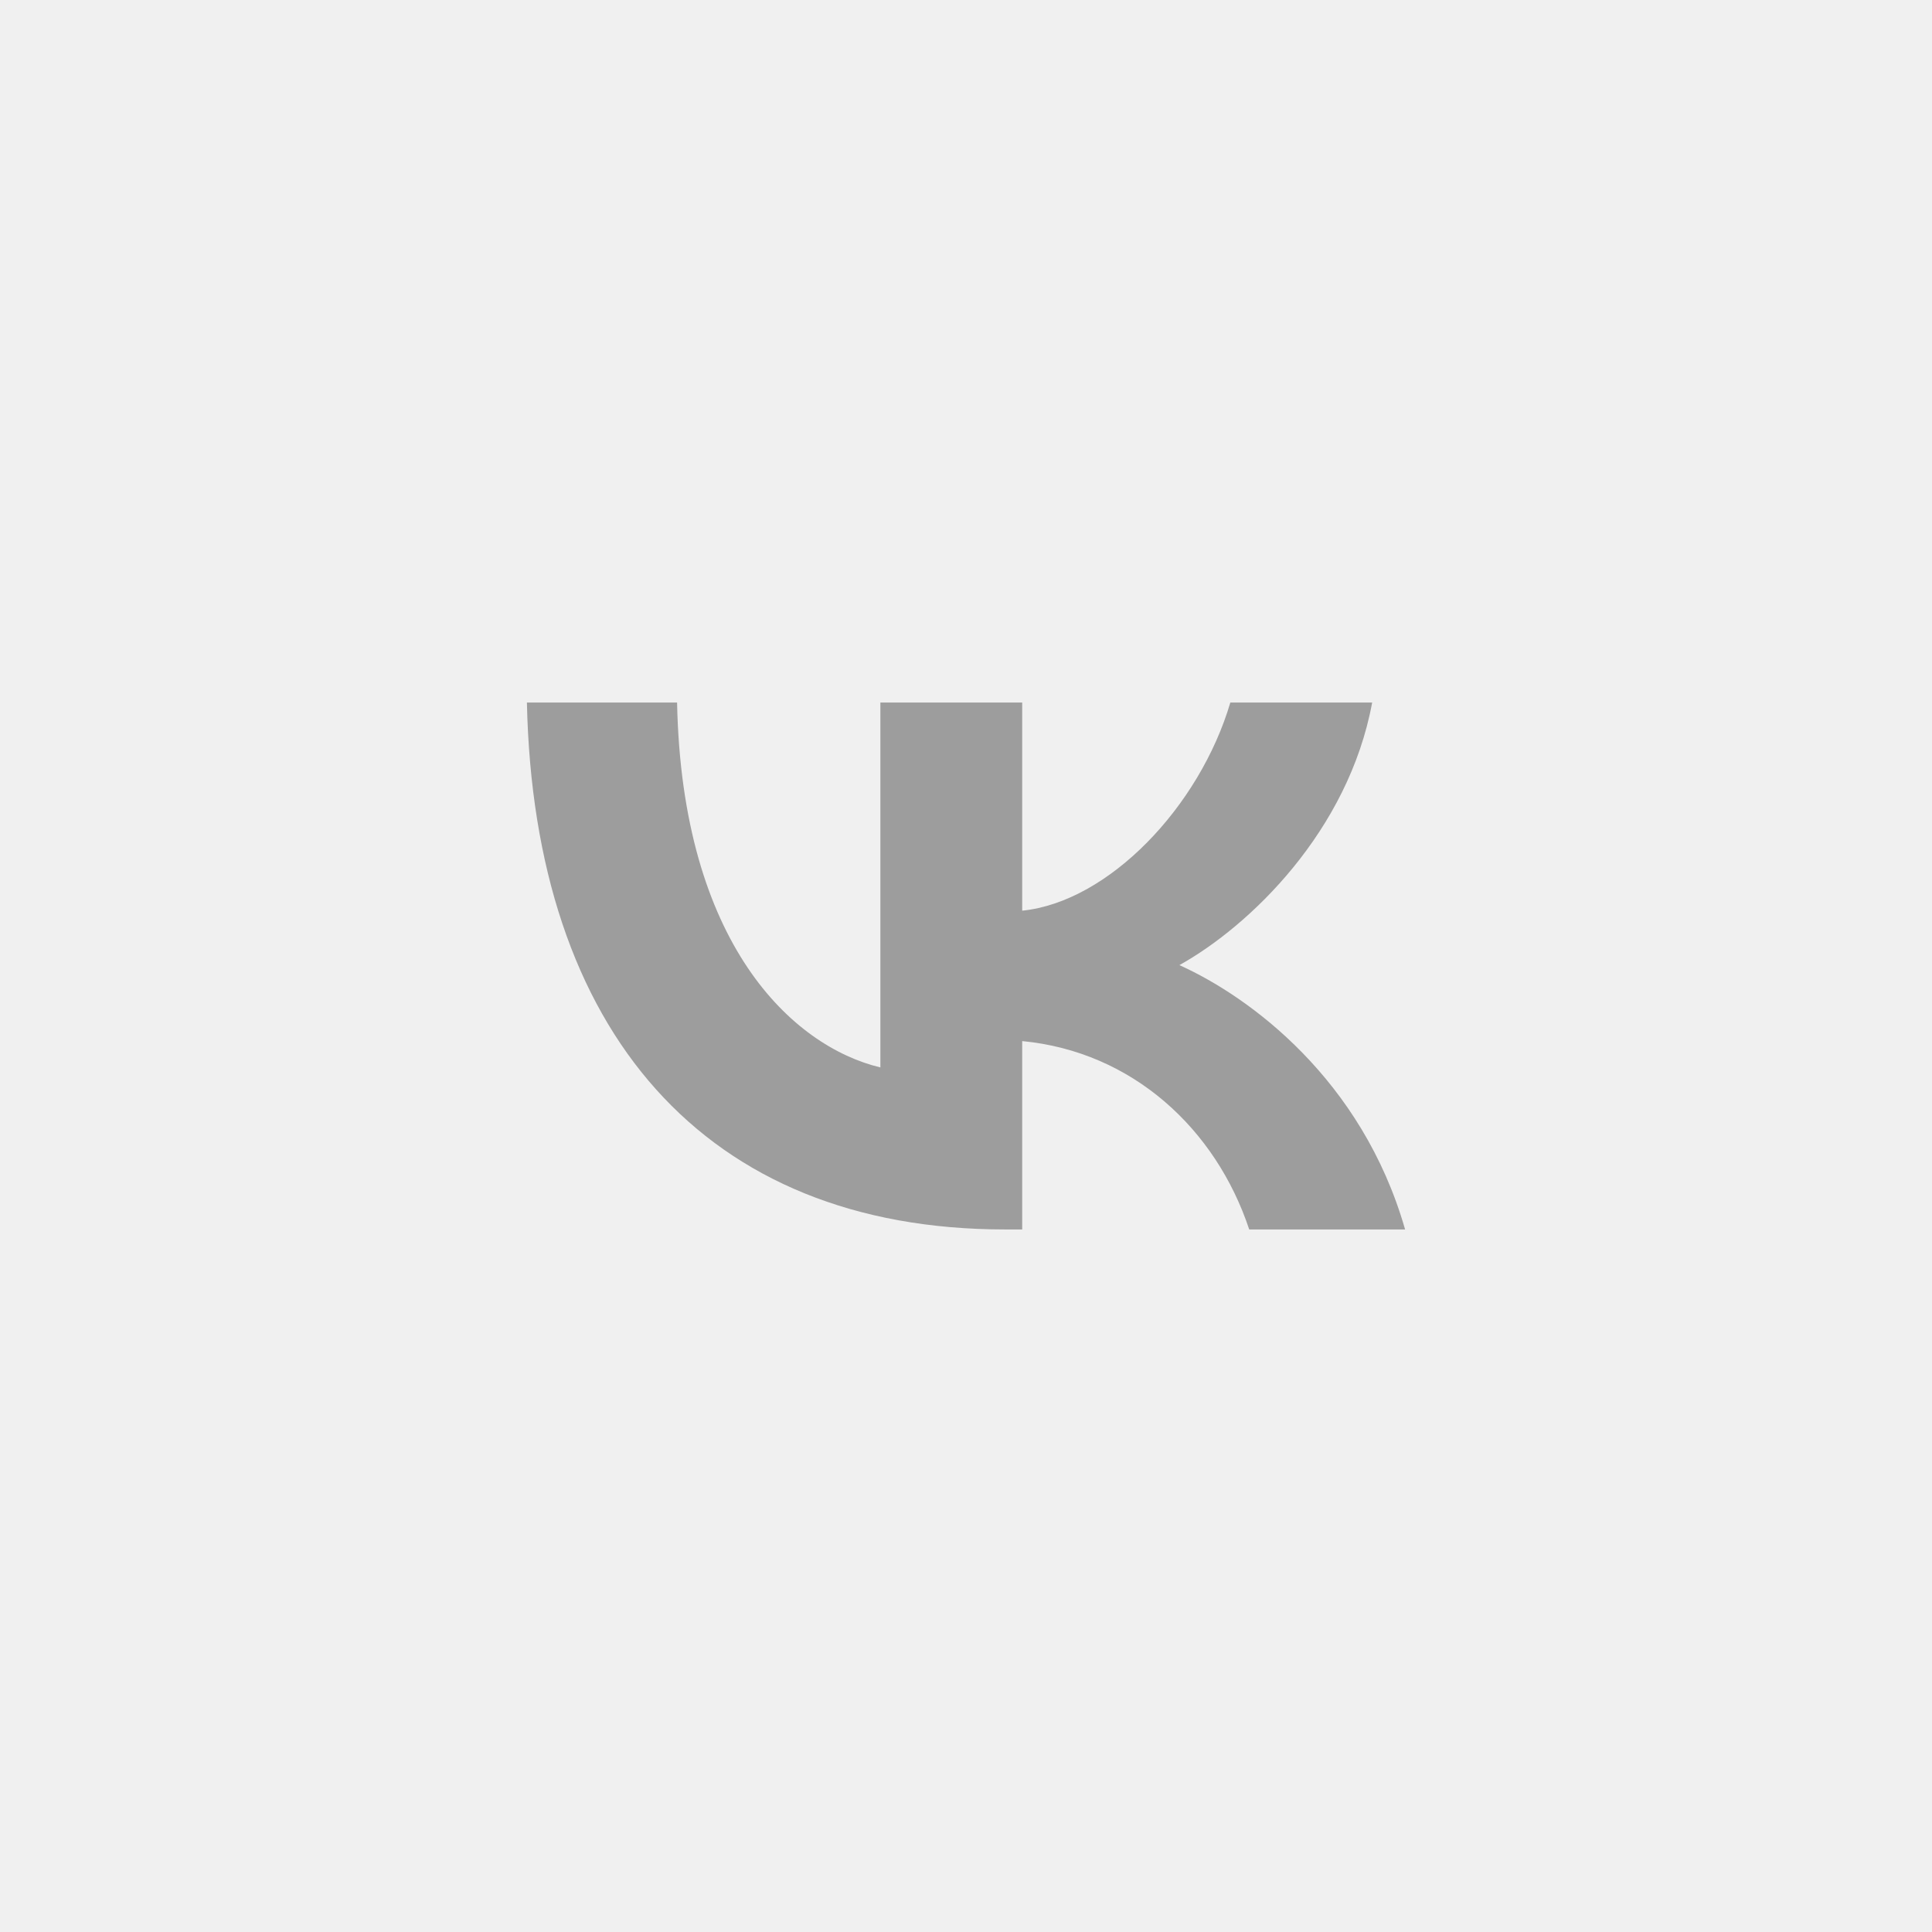
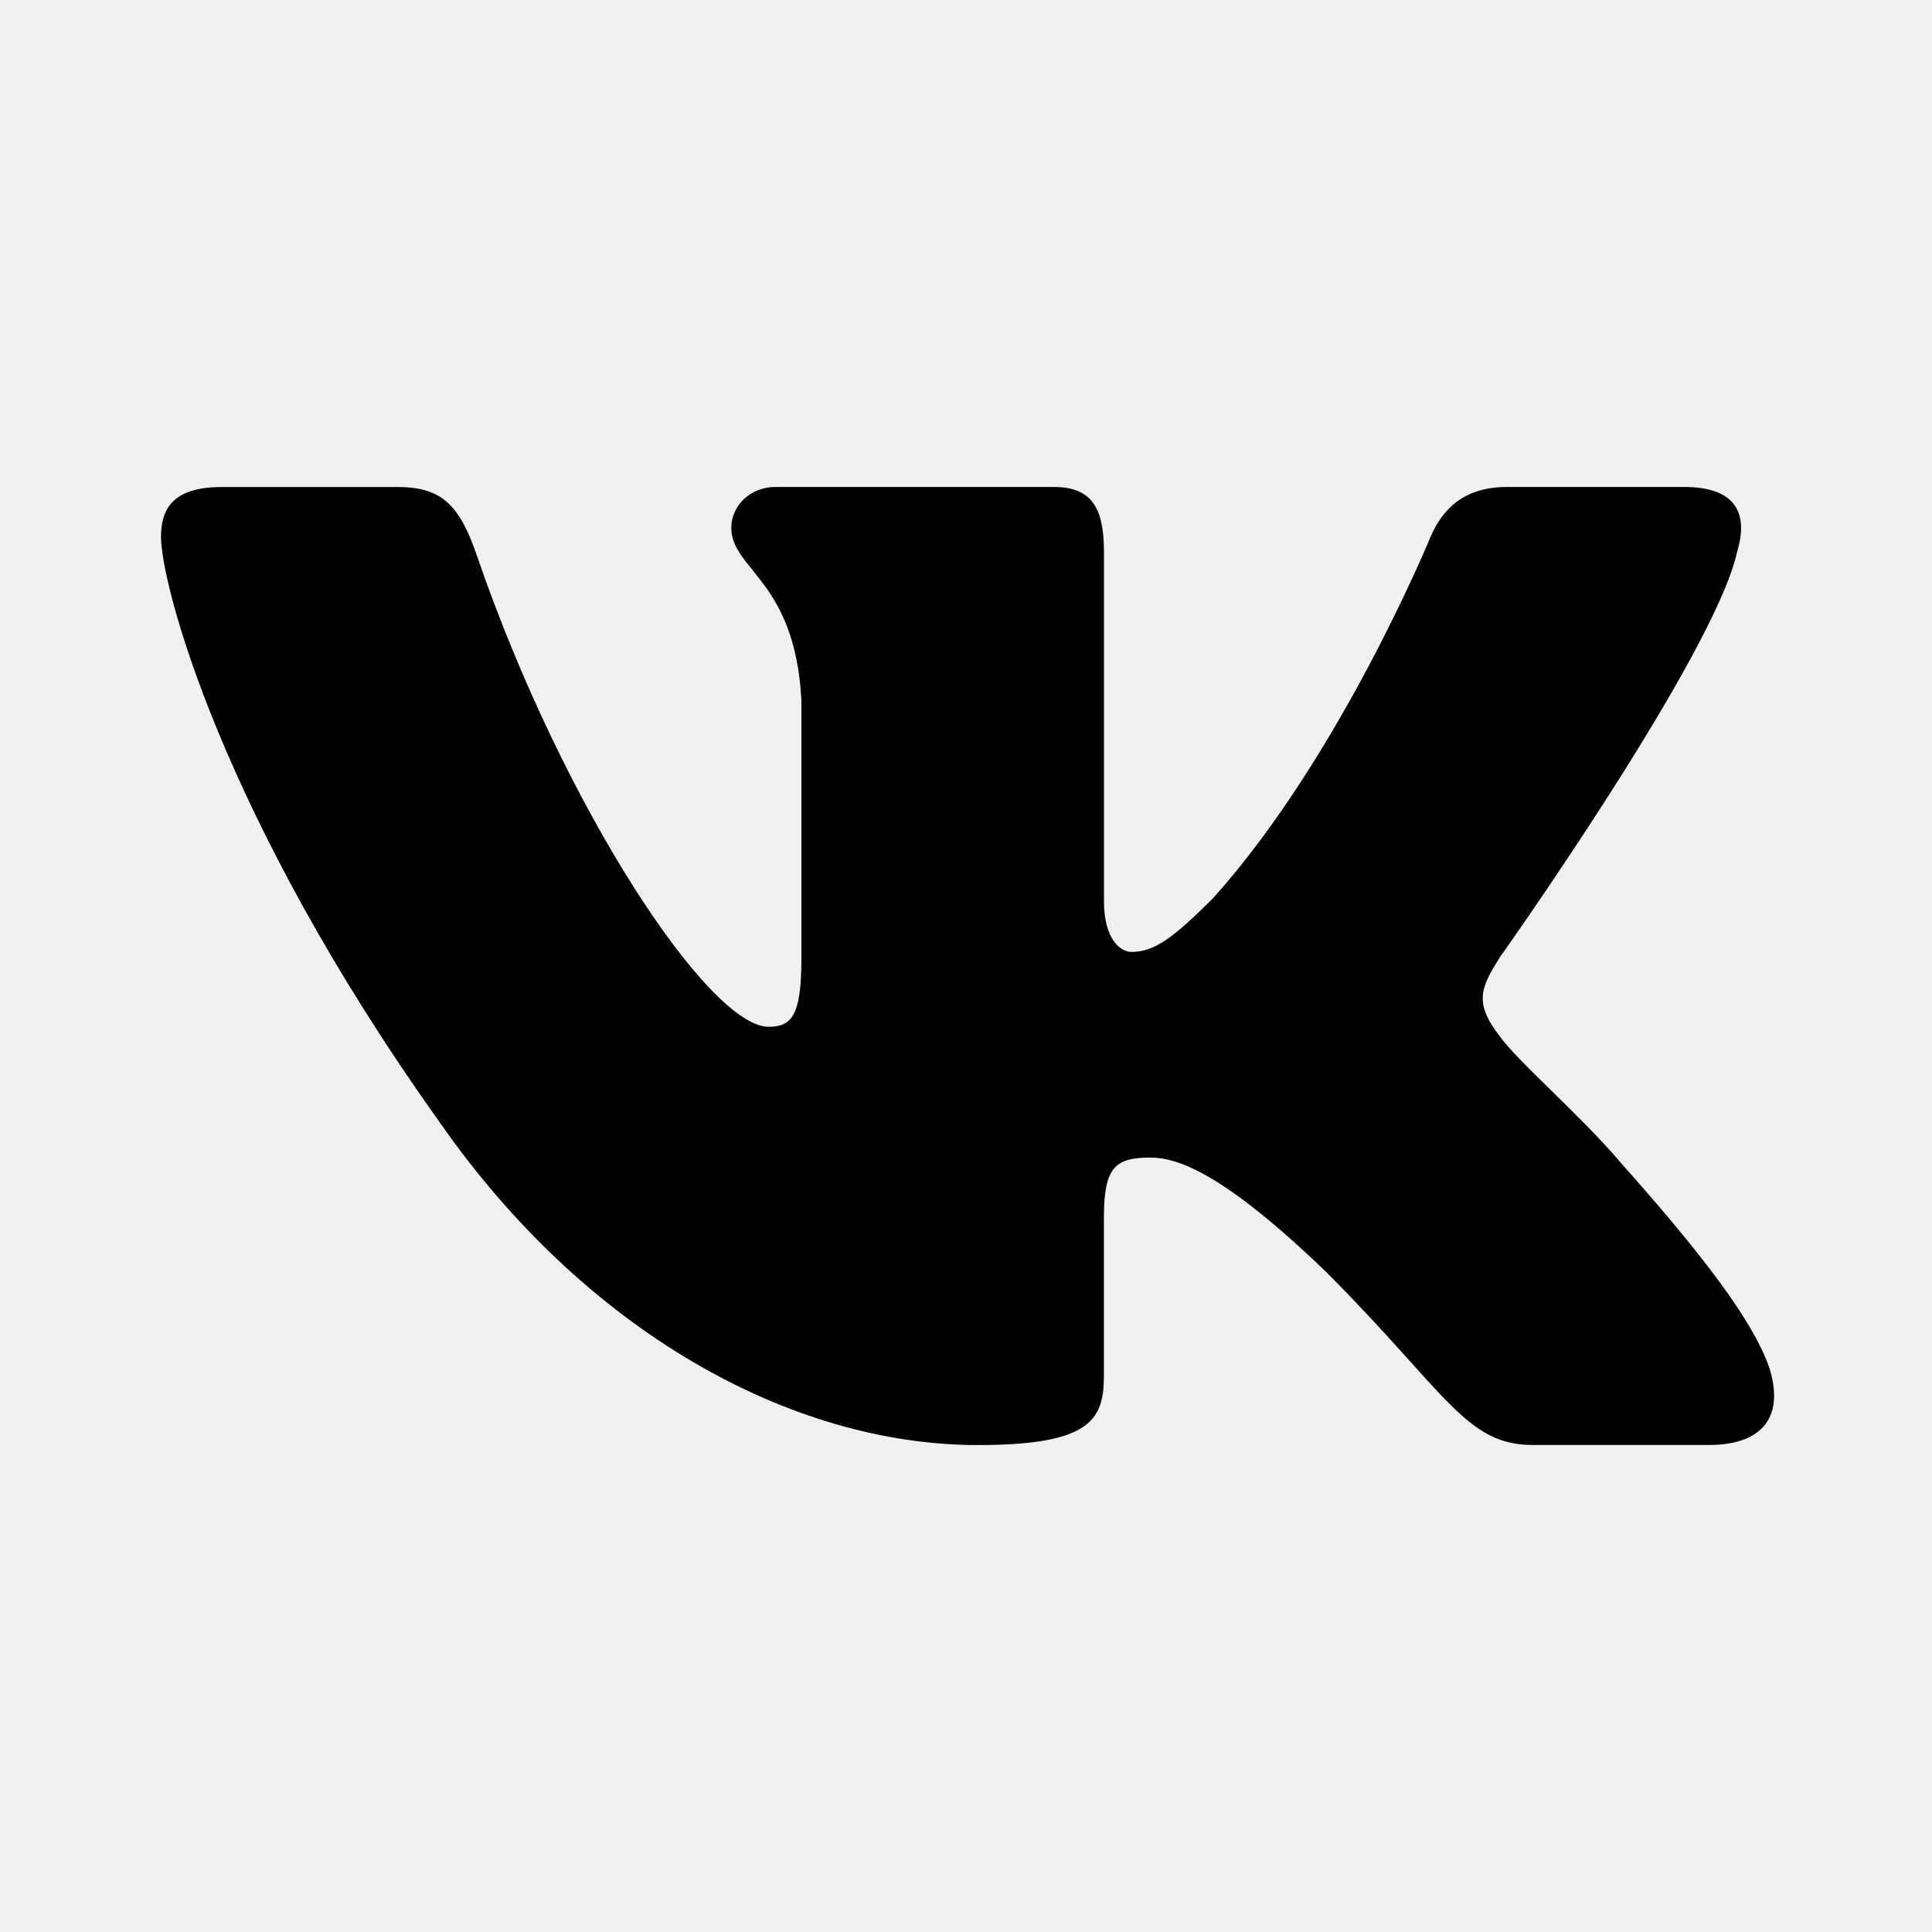
- <svg xmlns="http://www.w3.org/2000/svg" width="44" height="44" viewBox="0 0 44 44" fill="none">
-   <g clip-path="url(#clip0_170_10456)">
-     <path d="M22.89 28C16.05 28 12.16 23.49 12 16H15.42C15.53 21.5 18.05 23.83 20.05 24.31V16H23.28V20.74C25.25 20.54 27.32 18.37 28.02 16H31.25C30.71 18.93 28.46 21.09 26.86 21.98C28.46 22.7 31.02 24.58 32 28H28.45C27.69 25.71 25.79 23.95 23.28 23.71V28H22.89Z" fill="#9D9D9D" />
-   </g>
-   <defs>
-     <clipPath id="clip0_170_10456">
-       <rect width="20" height="12" fill="white" transform="translate(12 16)" />
-     </clipPath>
-   </defs>
+ <svg xmlns="http://www.w3.org/2000/svg" fill="#000000" width="800px" height="800px" viewBox="0 0 24 24">
+   <path d="M21.579 6.855c.14-.465 0-.806-.662-.806h-2.193c-.558 0-.813.295-.953.619 0 0-1.115 2.719-2.695 4.482-.51.513-.743.675-1.021.675-.139 0-.341-.162-.341-.627V6.855c0-.558-.161-.806-.626-.806H9.642c-.348 0-.558.258-.558.504 0 .528.79.65.871 2.138v3.228c0 .707-.127.836-.407.836-.743 0-2.551-2.729-3.624-5.853-.209-.607-.42-.852-.98-.852H2.752c-.627 0-.752.295-.752.619 0 .582.743 3.462 3.461 7.271 1.812 2.601 4.363 4.011 6.687 4.011 1.393 0 1.565-.313 1.565-.853v-1.966c0-.626.133-.752.574-.752.324 0 .882.164 2.183 1.417 1.486 1.486 1.732 2.153 2.567 2.153h2.192c.626 0 .939-.313.759-.931-.197-.615-.907-1.51-1.849-2.569-.512-.604-1.277-1.254-1.51-1.579-.325-.419-.231-.604 0-.976.001.001 2.672-3.761 2.95-5.04z" />
</svg>
